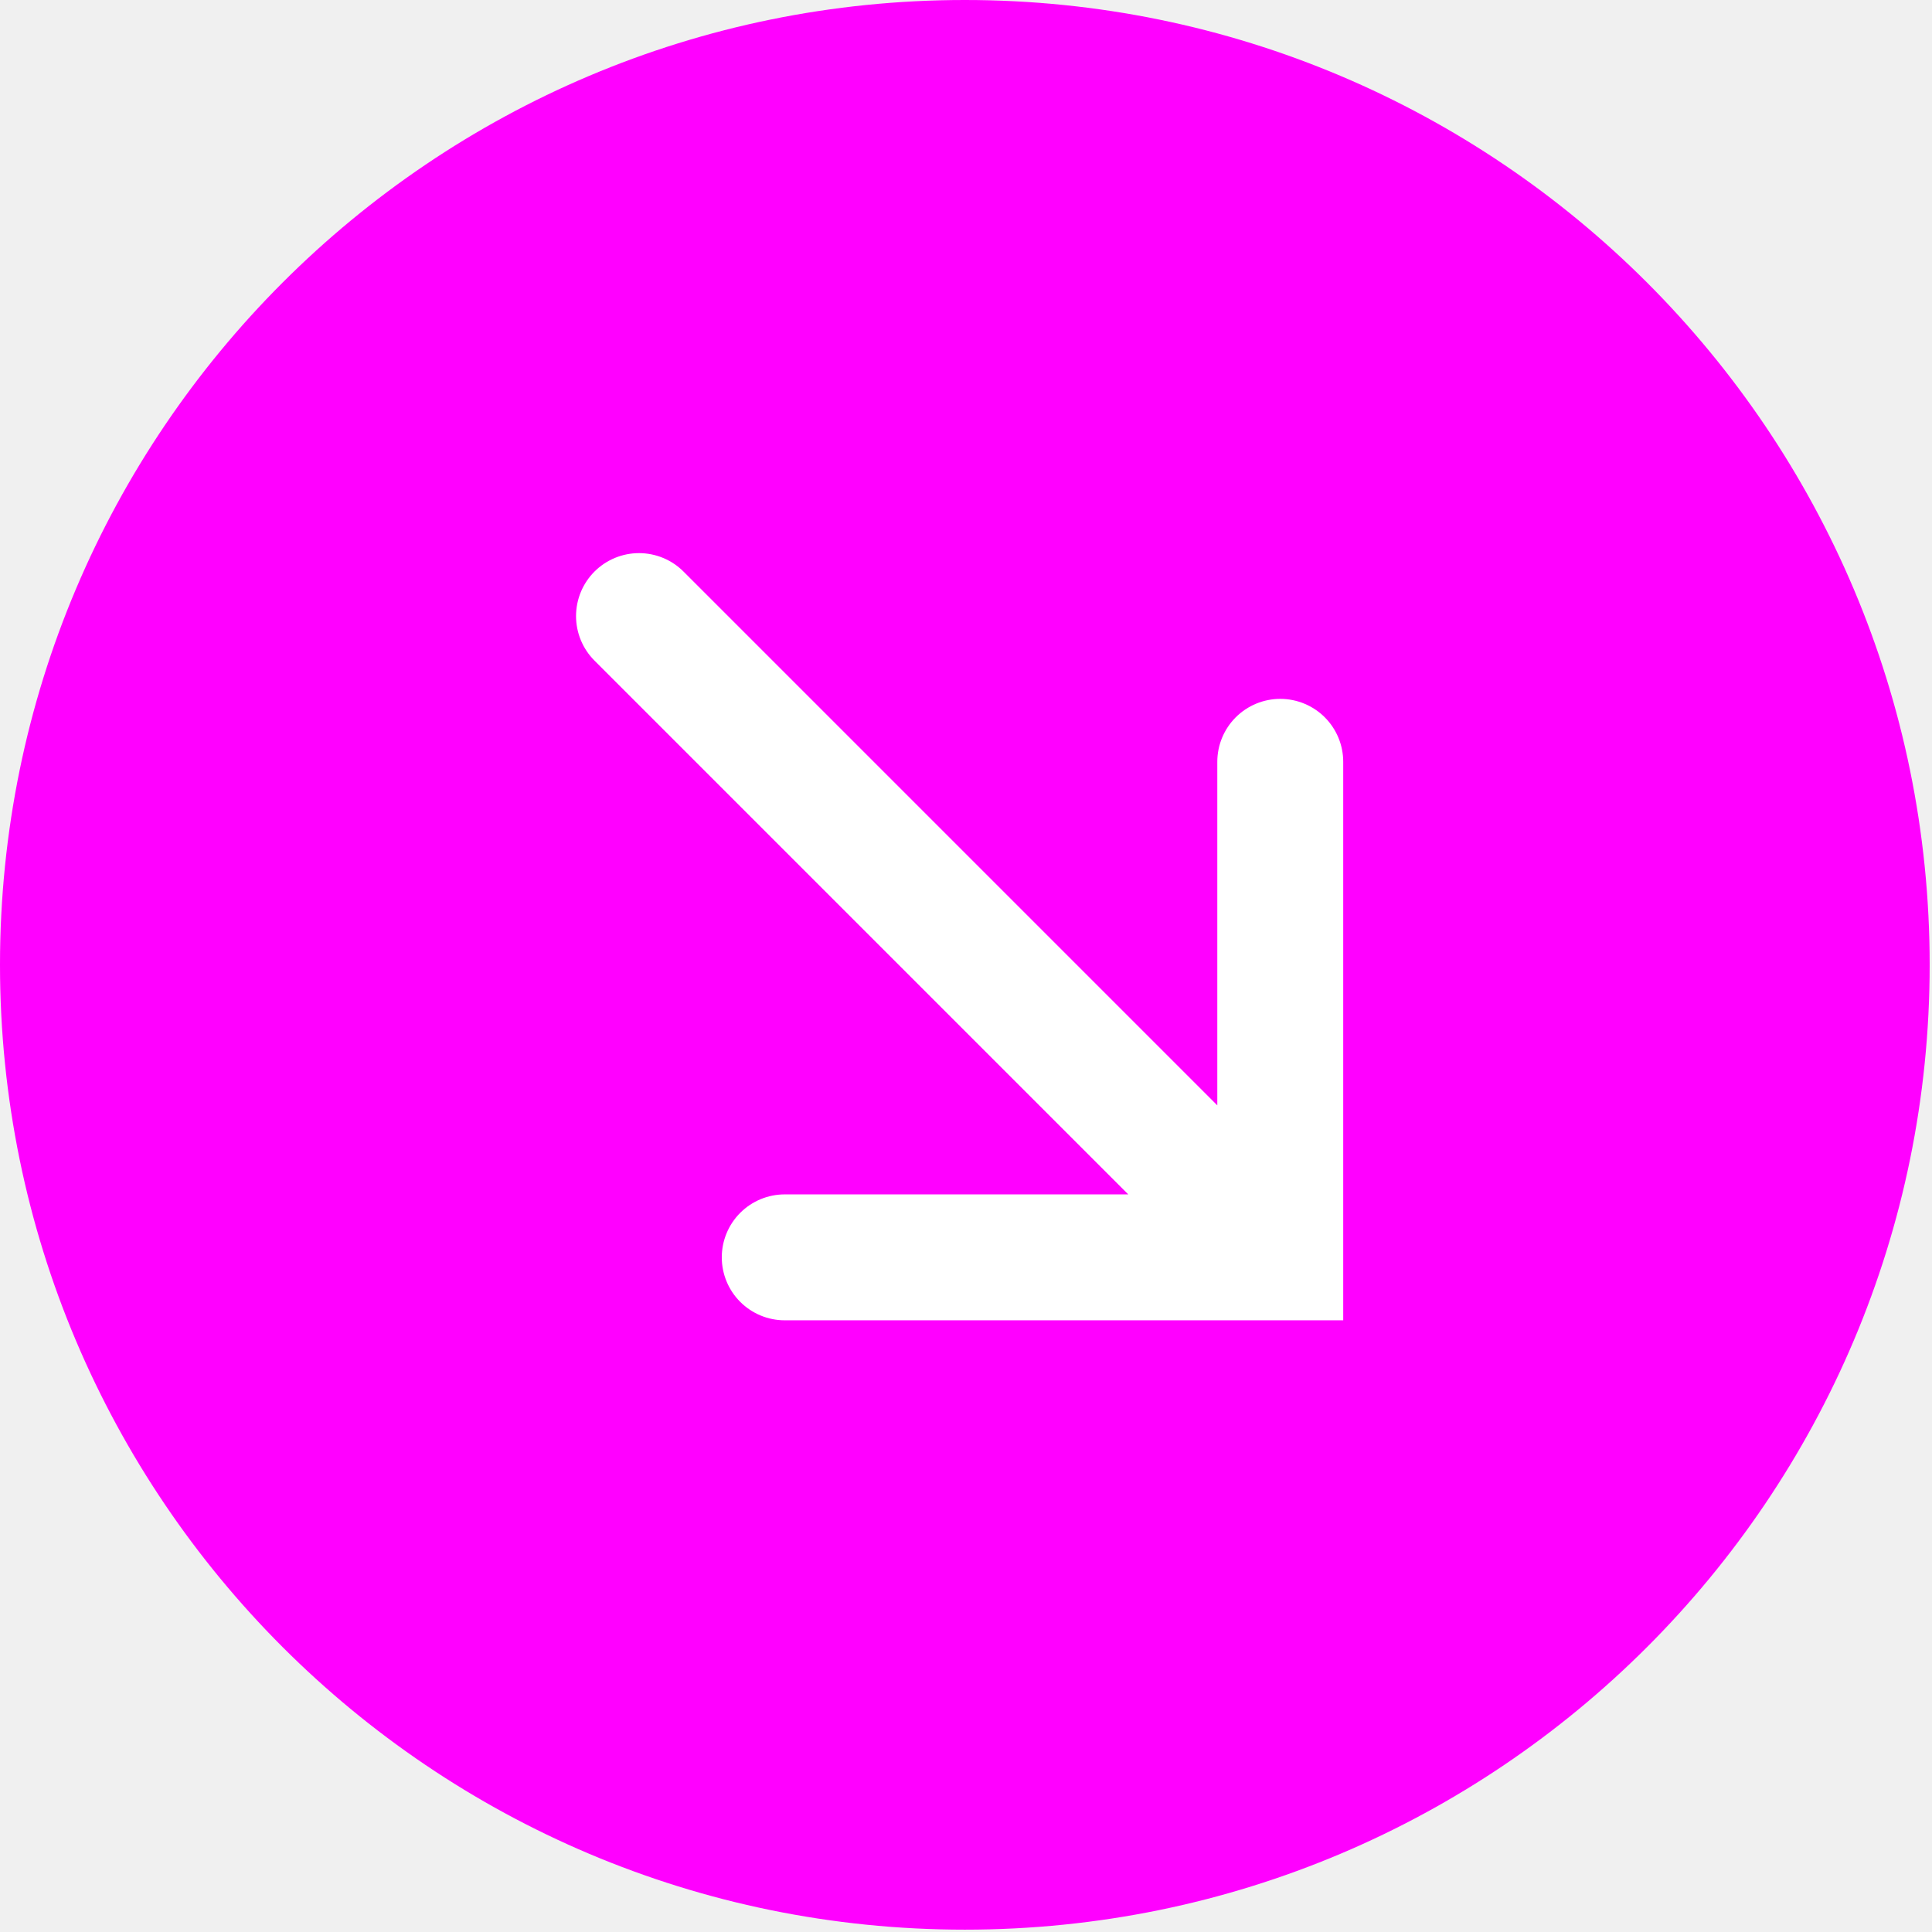
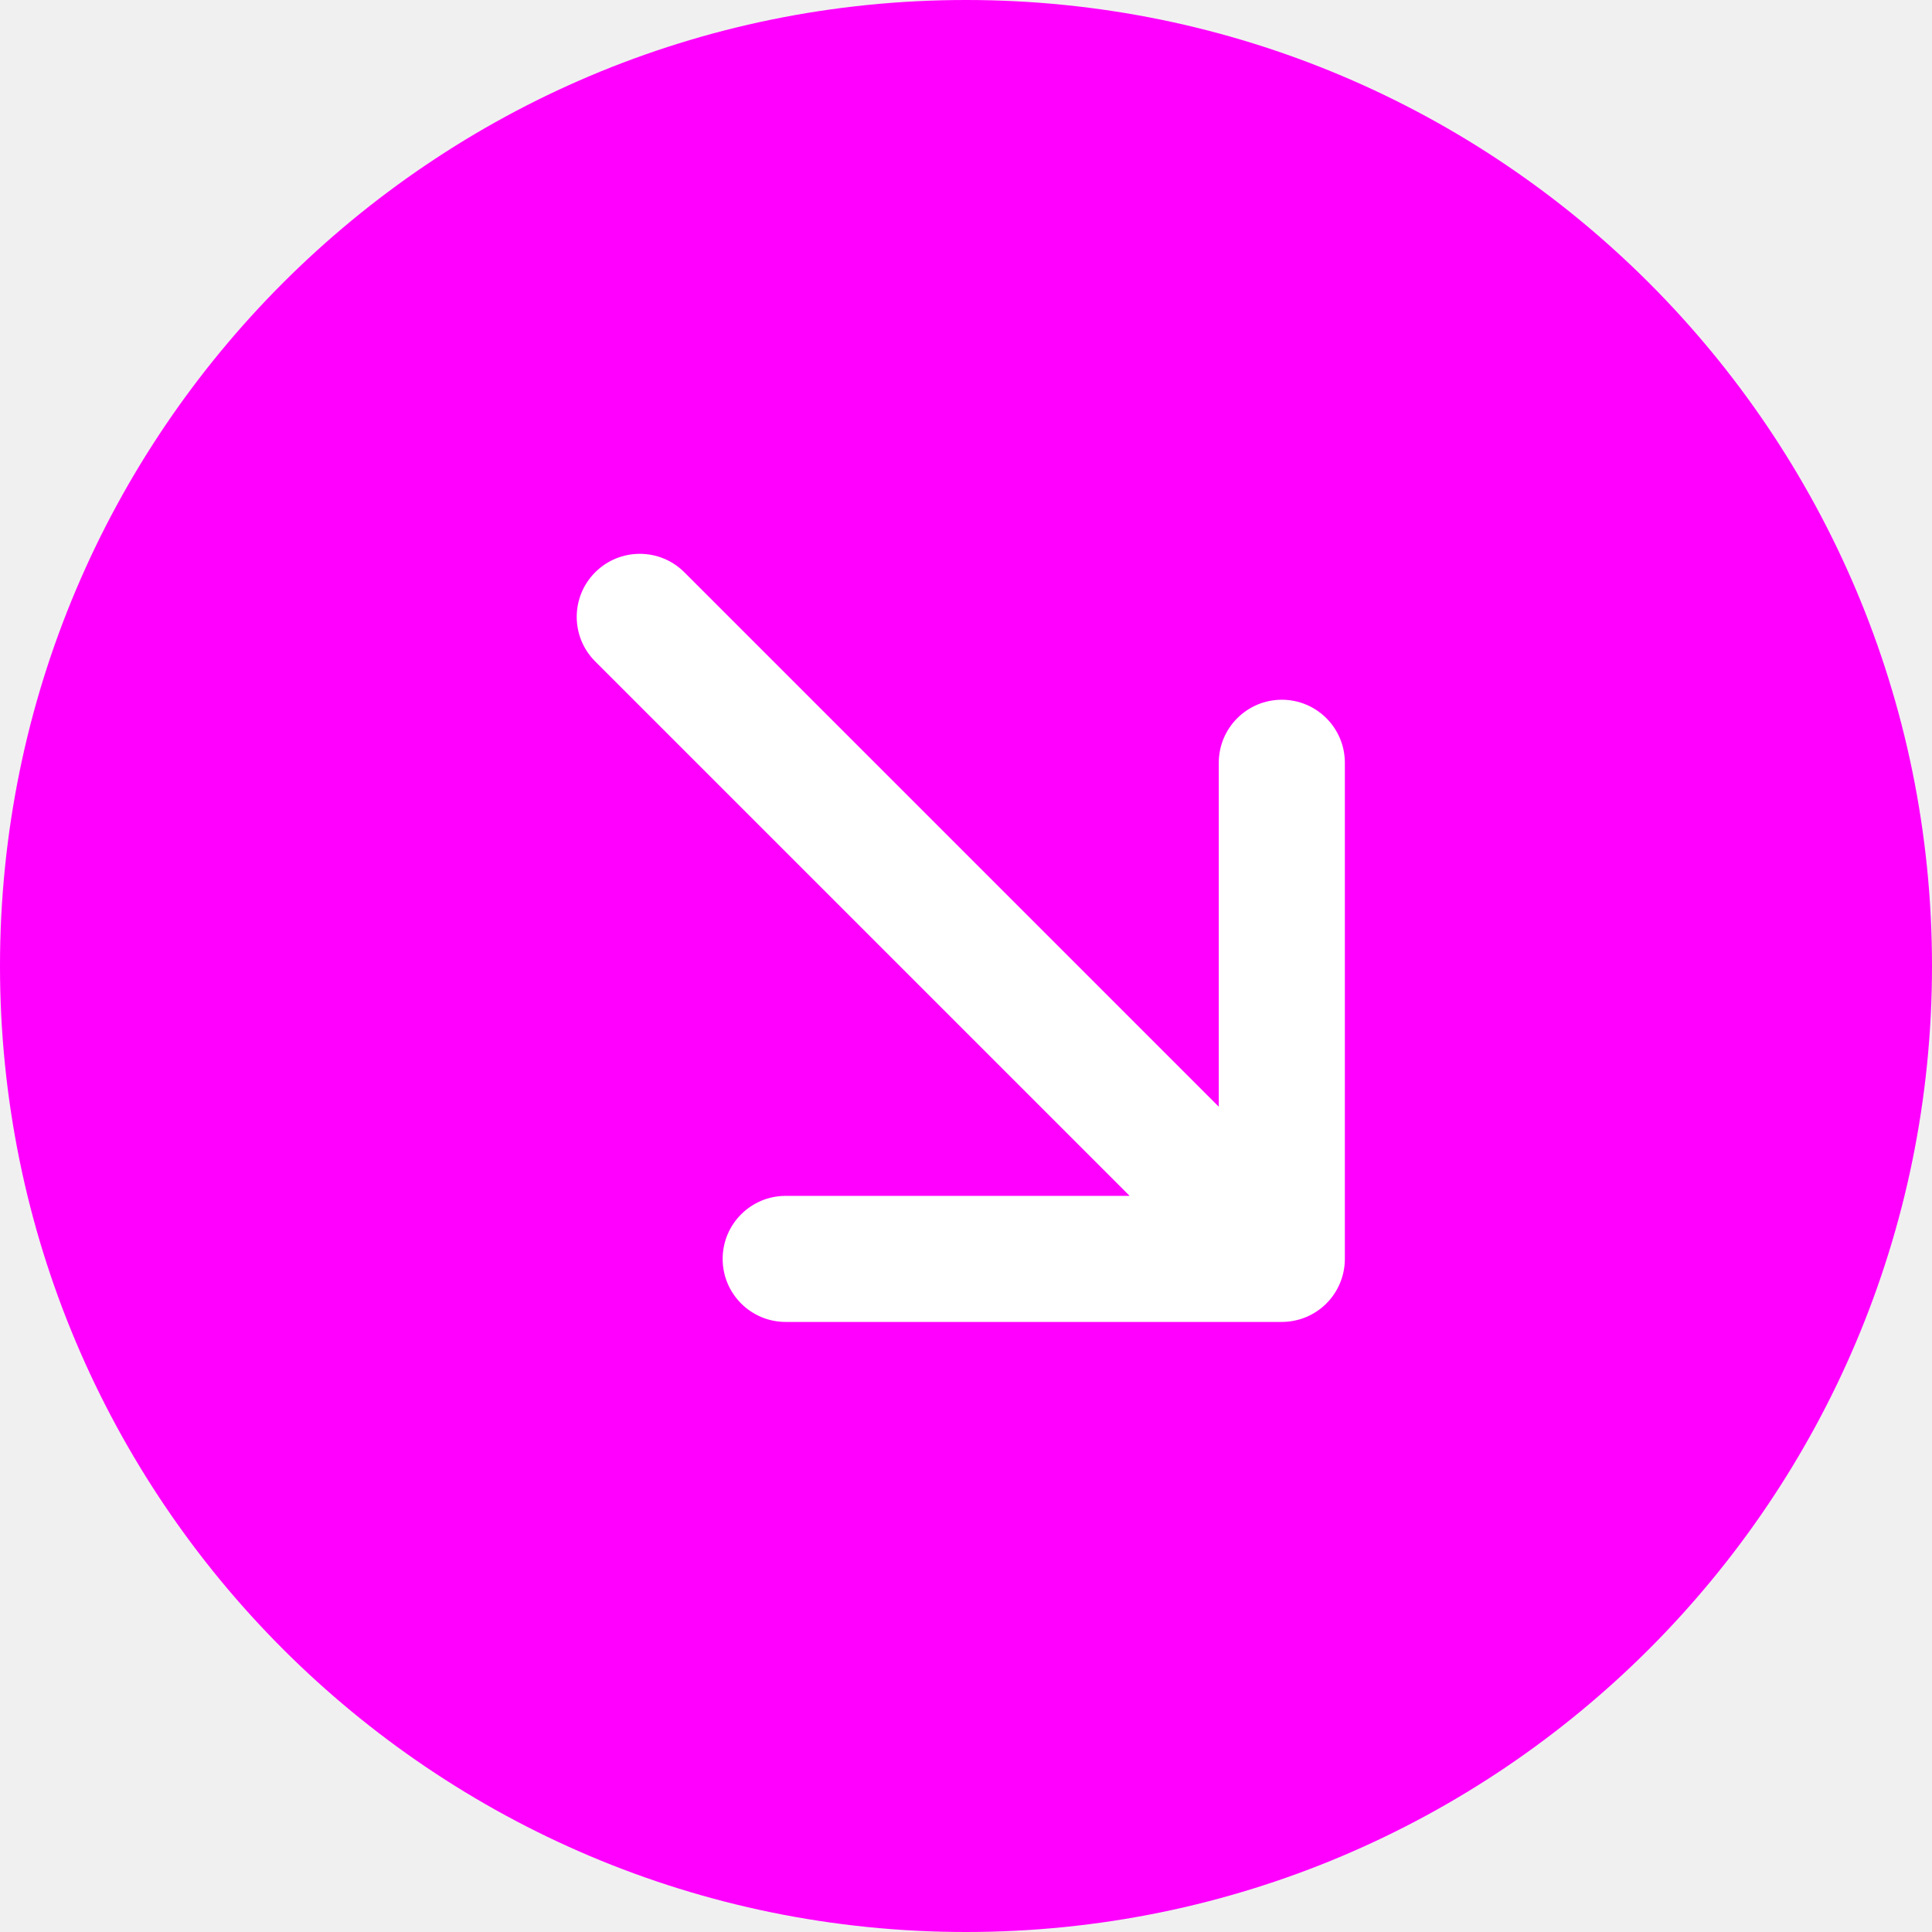
<svg xmlns="http://www.w3.org/2000/svg" width="200" height="200" viewBox="0 0 200 200" fill="none">
-   <rect width="199.758" height="199.758" rx="99.879" transform="matrix(1 0 0 -1 0 199.758)" fill="#ff00ff" />
-   <path d="M81.236 130.16L132.532 130.16L132.532 78.864M132.532 130.16L66.149 63.777" stroke="white" stroke-width="13.035" stroke-linecap="round" />
+   <rect width="200" height="200" rx="100" transform="matrix(1 0 0 -1 0 200)" fill="#FF00FF" />
+   <path d="M70.843 59.243C68.295 56.695 64.163 56.695 61.614 59.243C59.066 61.791 59.066 65.924 61.614 68.472L116.939 123.795L81.335 123.796C77.731 123.796 74.809 126.718 74.809 130.322C74.81 133.925 77.731 136.847 81.335 136.847L132.693 136.846C134.423 136.846 136.083 136.16 137.307 134.936C138.531 133.712 139.218 132.051 139.218 130.321L139.219 78.963C139.219 75.359 136.297 72.438 132.694 72.437C129.09 72.437 126.167 75.36 126.167 78.964L126.167 114.567L70.843 59.243Z" fill="white" />
</svg>
